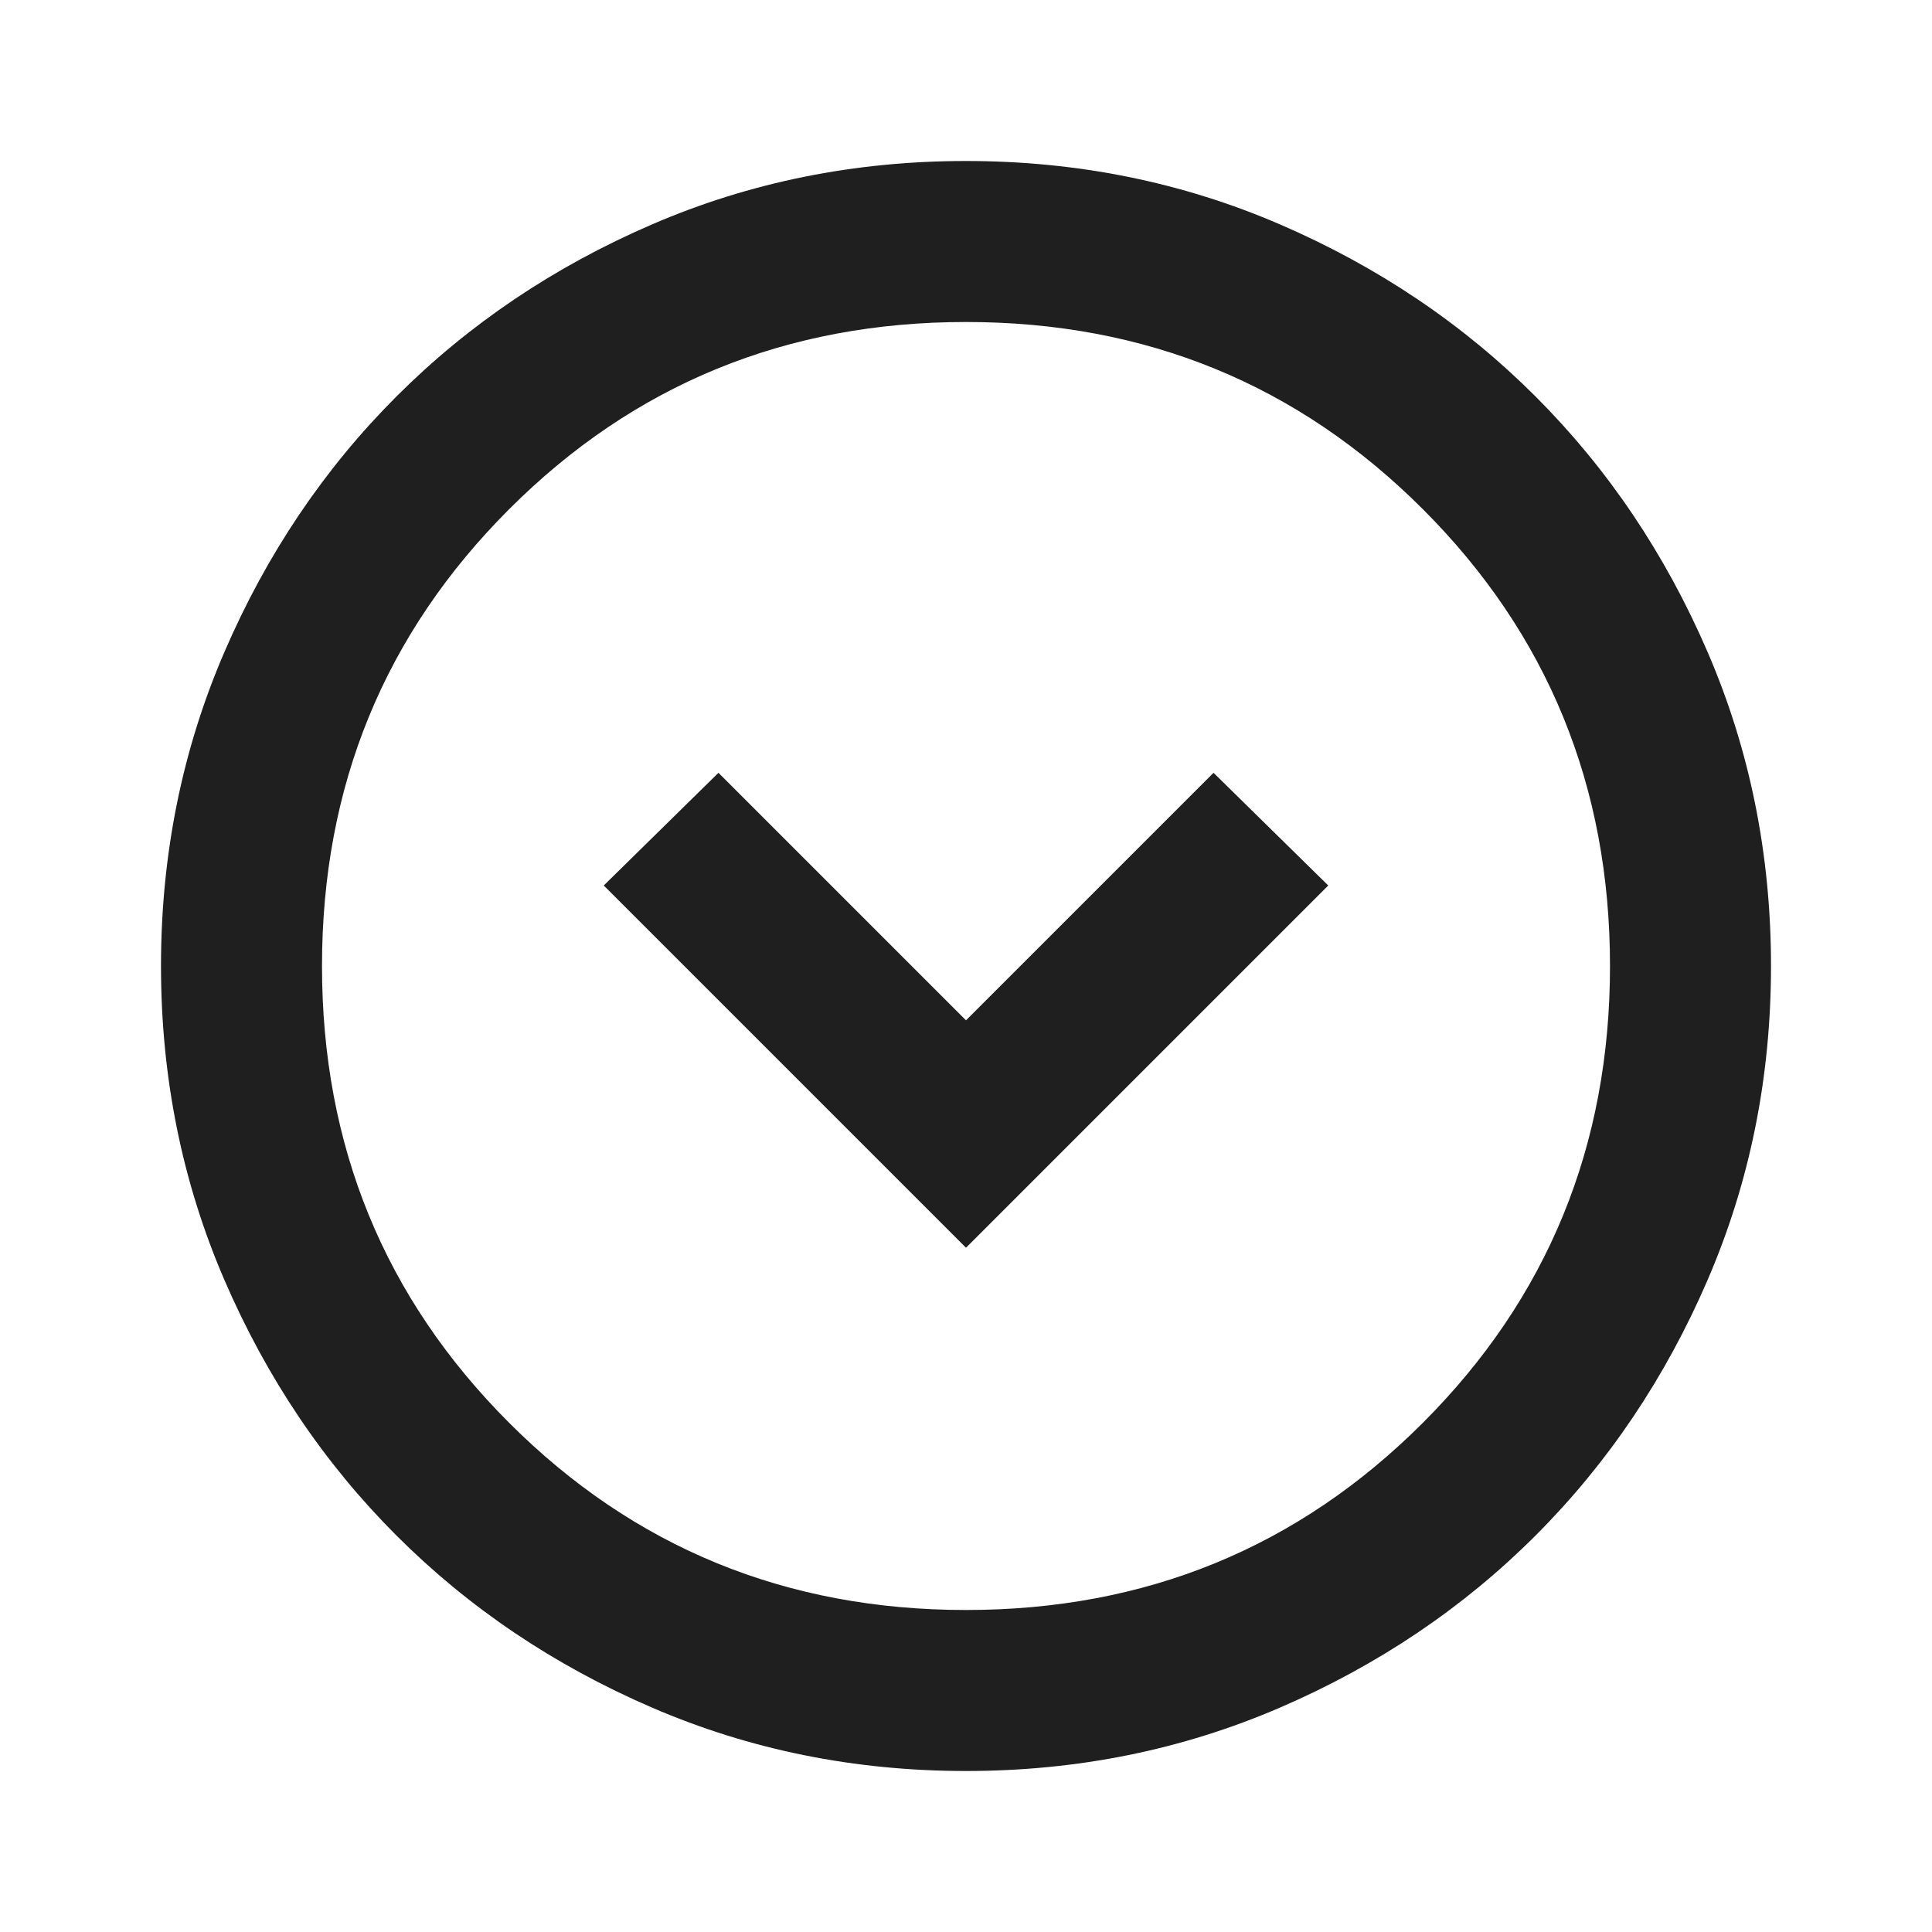
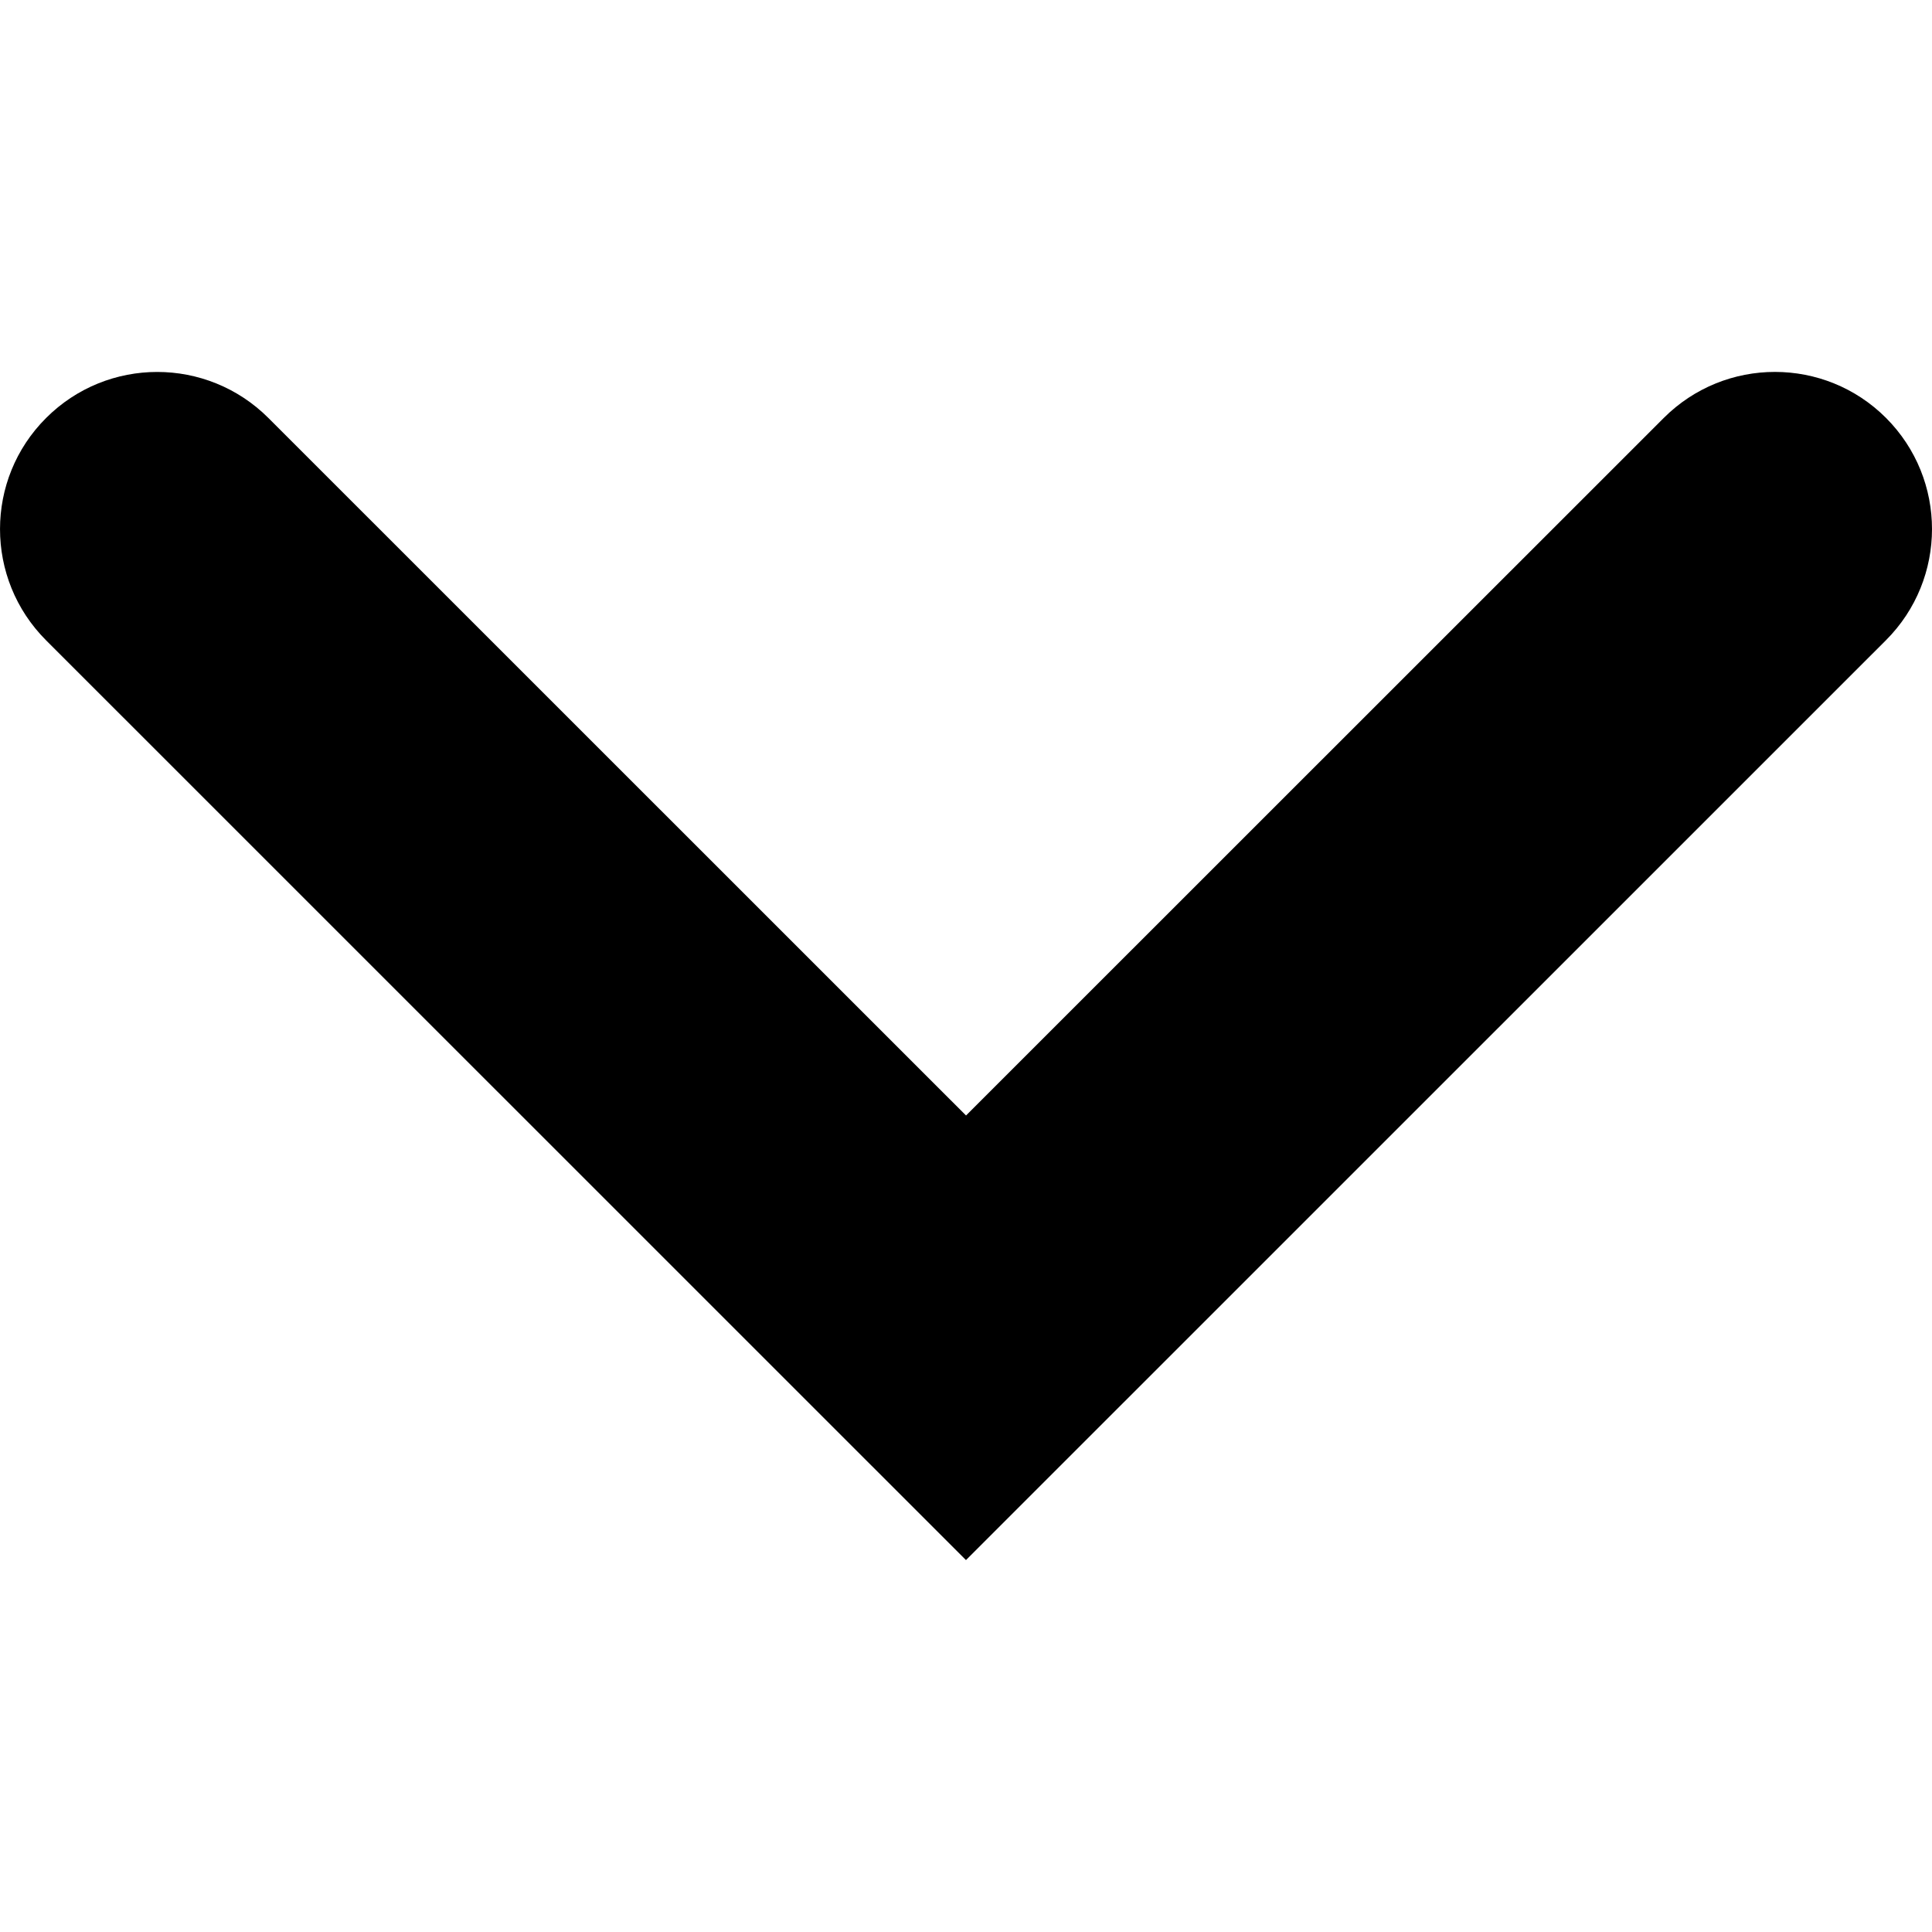
- <svg xmlns="http://www.w3.org/2000/svg" height="24px" viewBox="0 -960 960 960" width="24px" fill="#1f1f1f">
-   <path d="m480-340 180-180-57-56-123 123-123-123-57 56 180 180Zm0 260q-83 0-156-31.5T197-197q-54-54-85.5-127T80-480q0-83 31.5-156T197-763q54-54 127-85.5T480-880q83 0 156 31.5T763-763q54 54 85.5 127T880-480q0 83-31.5 156T763-197q-54 54-127 85.5T480-80Zm0-80q134 0 227-93t93-227q0-134-93-227t-227-93q-134 0-227 93t-93 227q0 134 93 227t227 93Zm0-320Z" />
+ <svg xmlns="http://www.w3.org/2000/svg" fill="#000000" version="1.1" id="Capa_1" width="800px" height="800px" viewBox="0 0 30.727 30.727" xml:space="preserve">
+   <g>
+     <path d="M29.994,10.183L15.363,24.812L0.733,10.184c-0.977-0.978-0.977-2.561,0-3.536c0.977-0.977,2.559-0.976,3.536,0   l11.095,11.093L26.461,6.647c0.977-0.976,2.559-0.976,3.535,0C30.971,7.624,30.971,9.206,29.994,10.183z" />
+   </g>
</svg>
